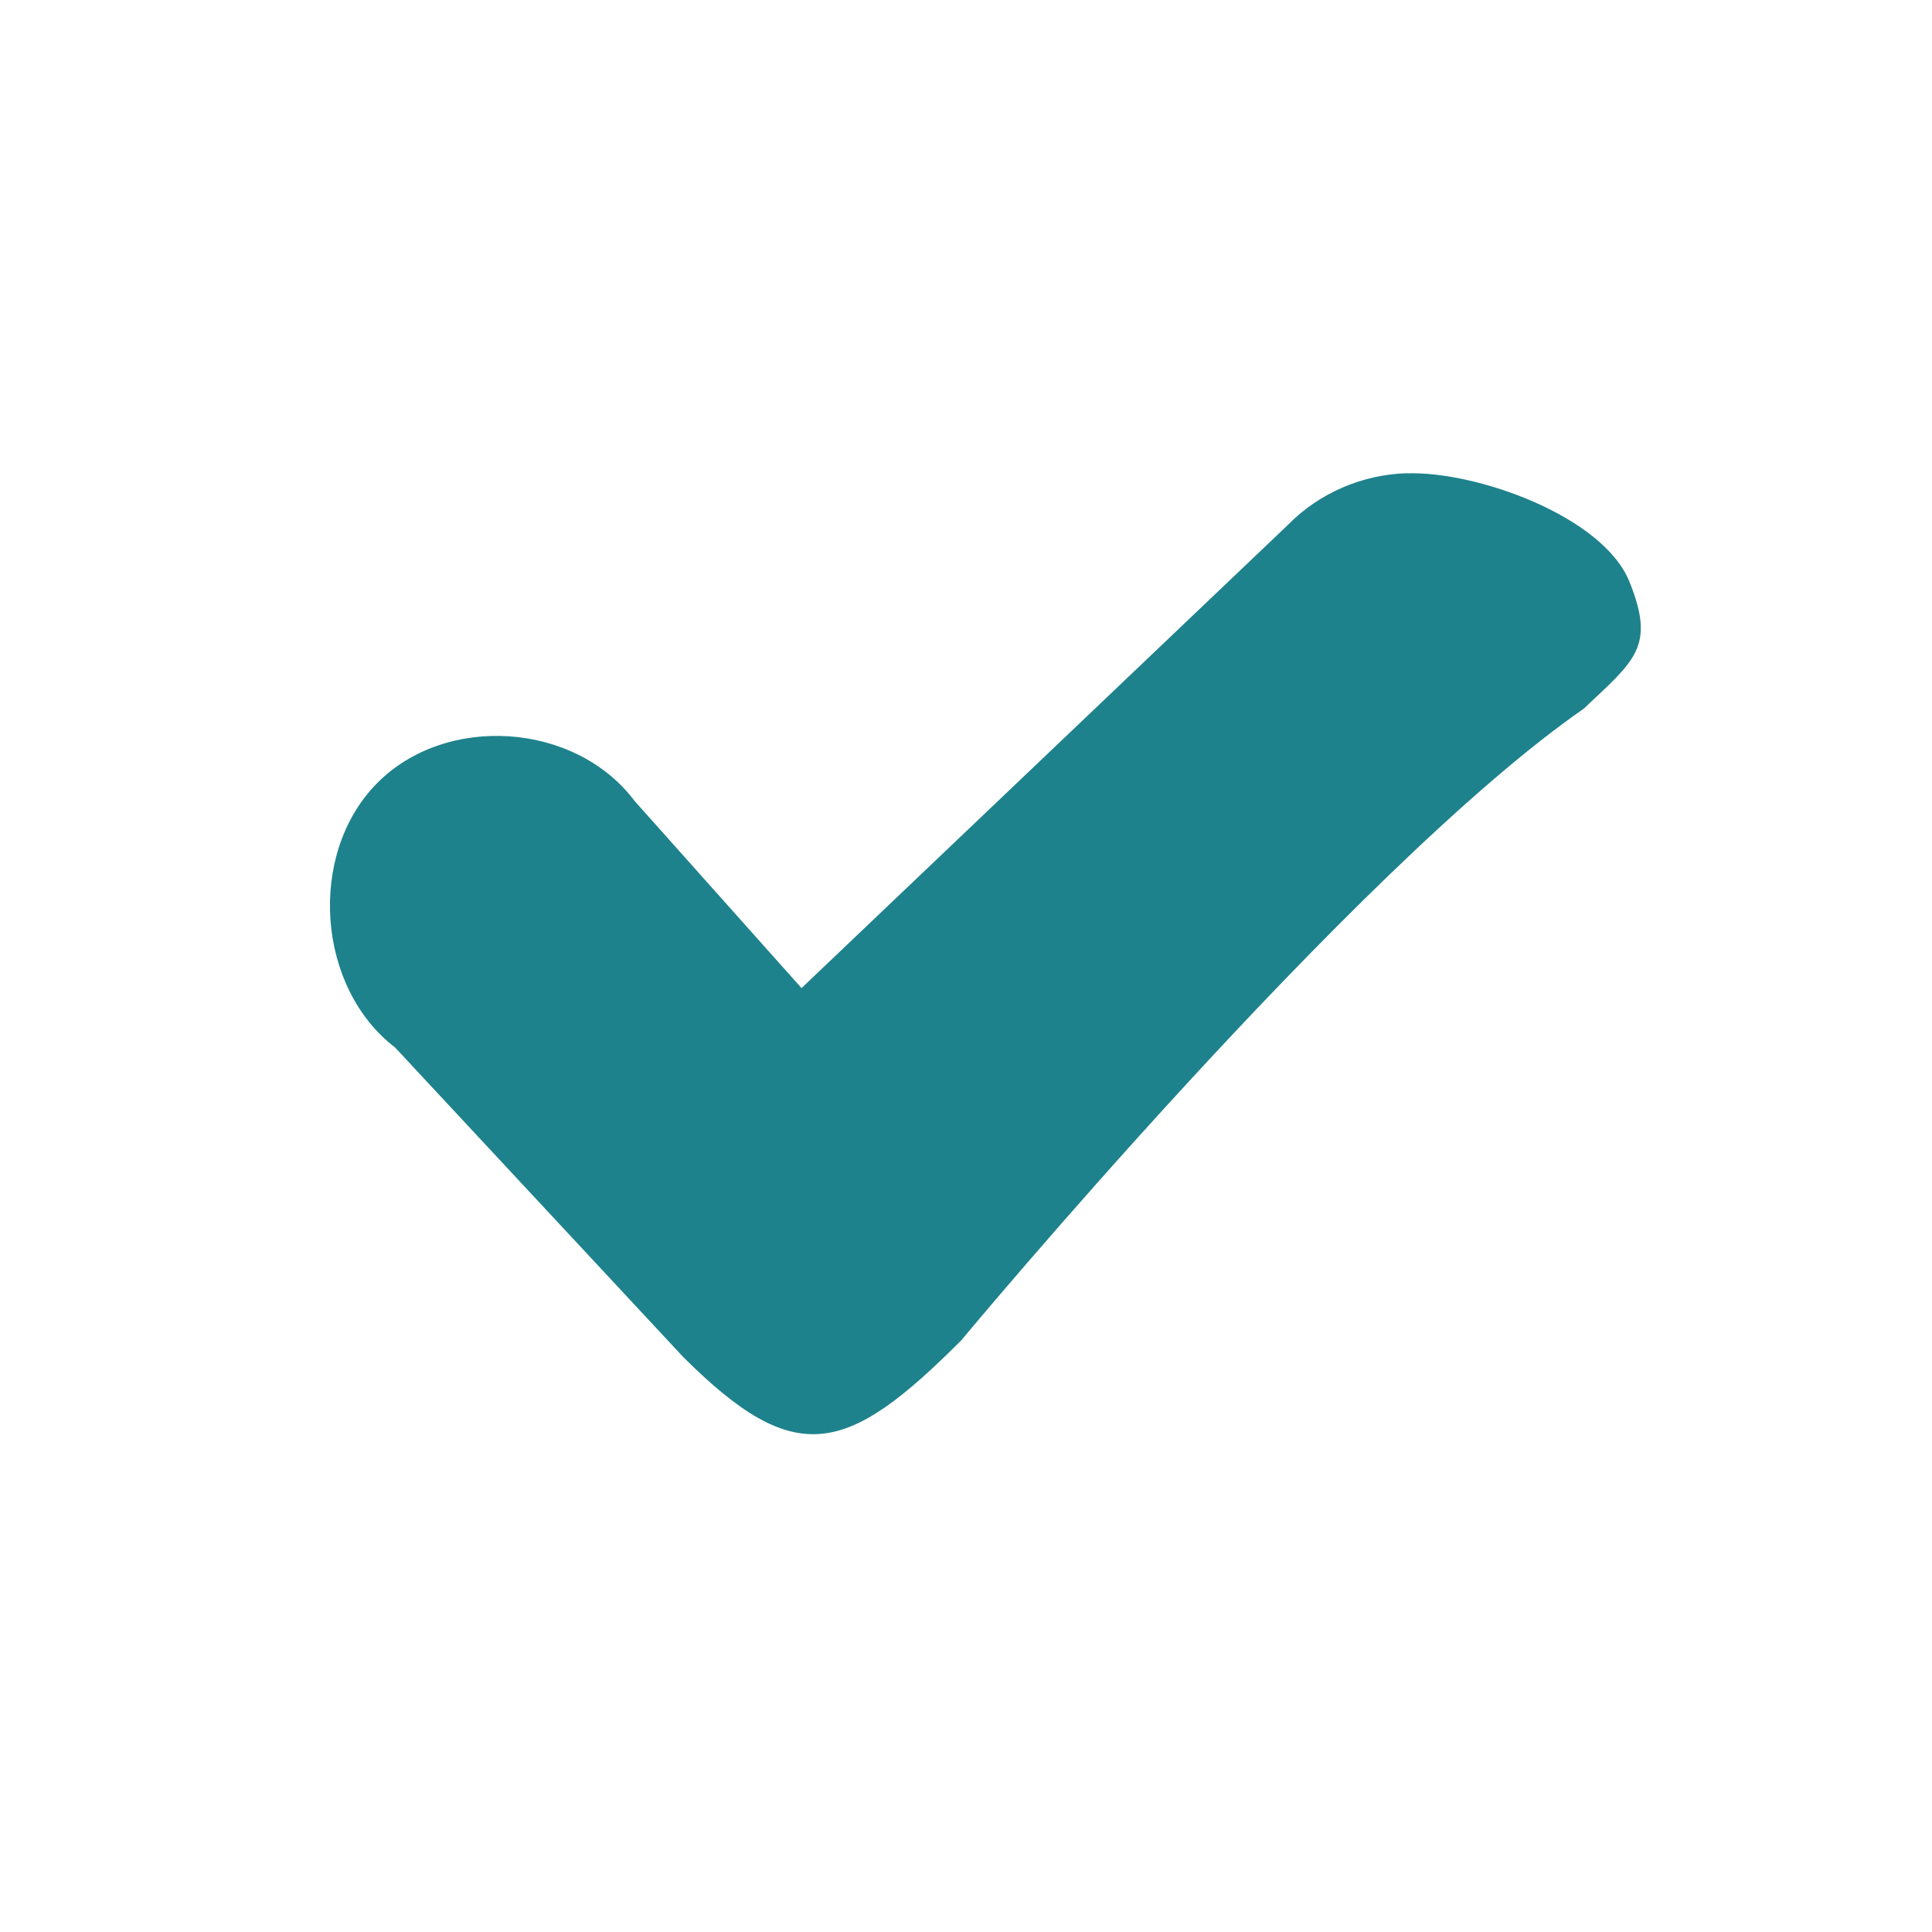
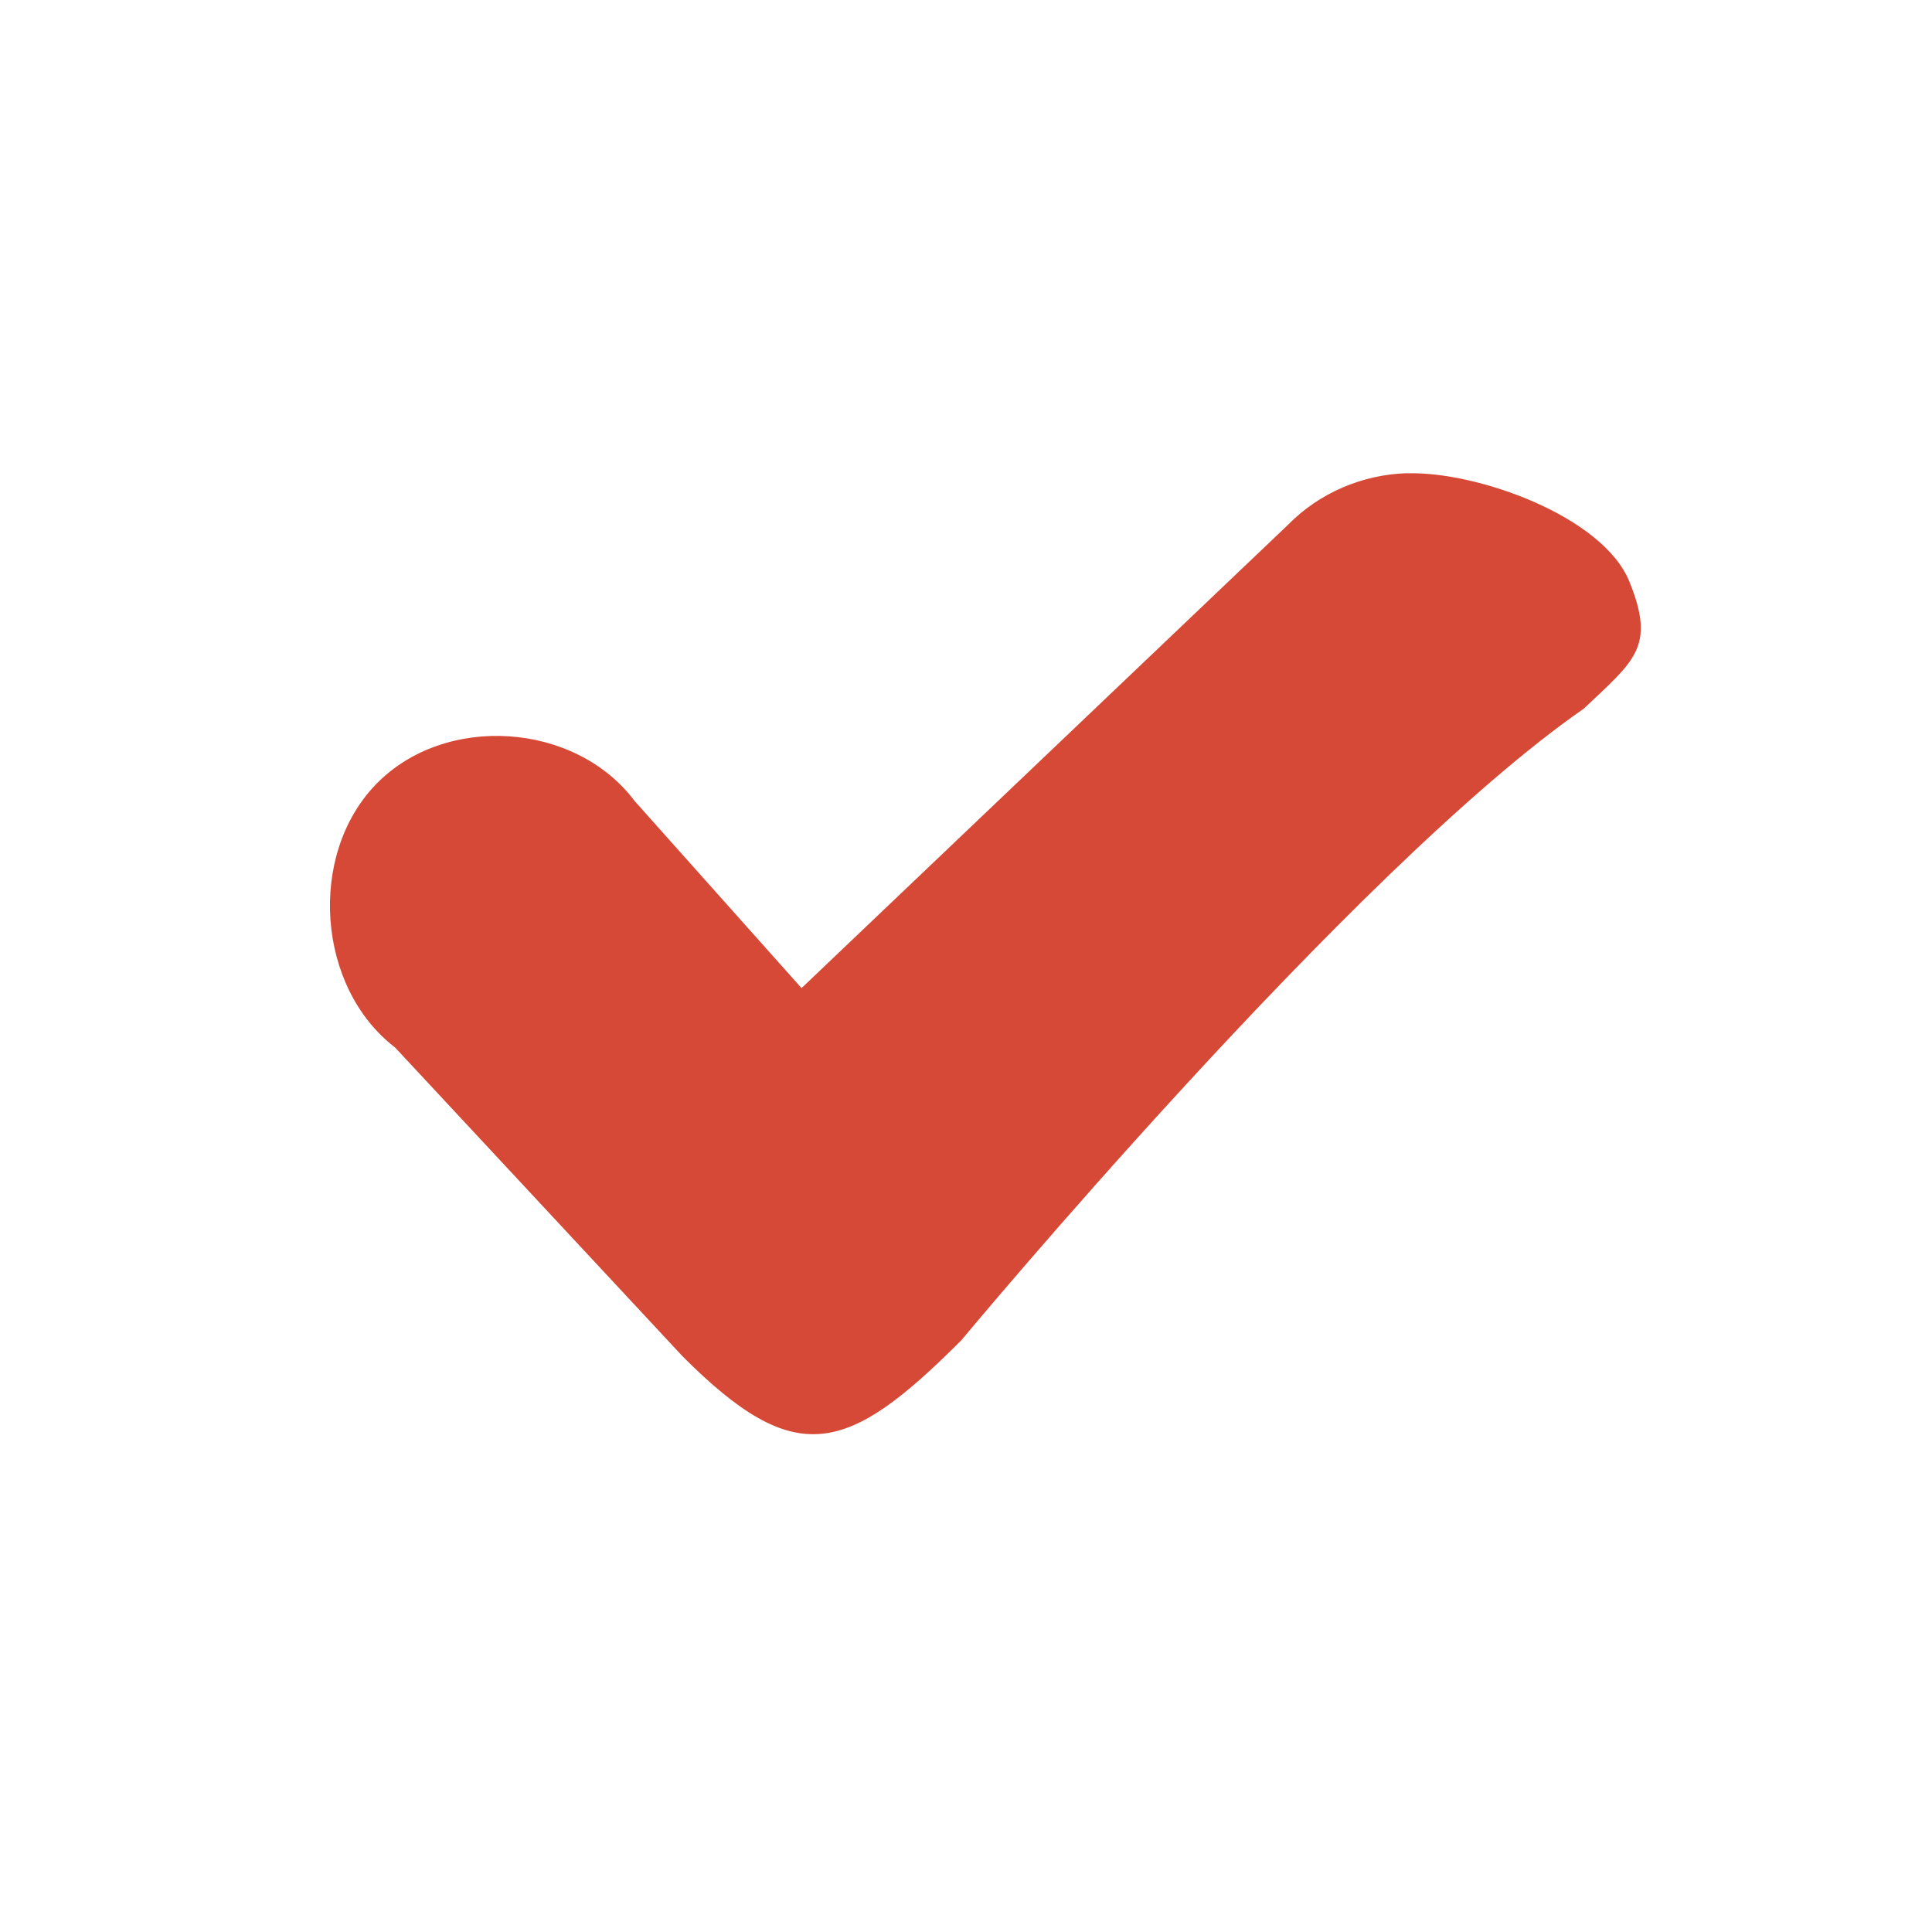
<svg xmlns="http://www.w3.org/2000/svg" viewBox="0 0 16 16">
  <g transform="translate(0 -1036.362)">
-     <path style="fill:#1e828c;line-height:normal;color:#000" d="m 11.653,1040.281 c -0.366,0.01 -0.727,0.162 -0.986,0.427 l -4.029,3.837 -1.382,-1.549 c -0.492,-0.656 -1.571,-0.727 -2.141,-0.14 -0.57,0.587 -0.491,1.685 0.157,2.181 l 2.383,2.56 c 0.937,0.937 1.359,0.812 2.305,-0.134 0,0 3.25,-3.91 5.156,-5.232 0.421,-0.399 0.597,-0.51 0.378,-1.052 -0.219,-0.542 -1.266,-0.916 -1.841,-0.897 z" />
+     <path style="fill:#d64937;line-height:normal;color:#000" d="m 11.653,1040.281 c -0.366,0.01 -0.727,0.162 -0.986,0.427 l -4.029,3.837 -1.382,-1.549 c -0.492,-0.656 -1.571,-0.727 -2.141,-0.14 -0.57,0.587 -0.491,1.685 0.157,2.181 l 2.383,2.56 c 0.937,0.937 1.359,0.812 2.305,-0.134 0,0 3.25,-3.91 5.156,-5.232 0.421,-0.399 0.597,-0.51 0.378,-1.052 -0.219,-0.542 -1.266,-0.916 -1.841,-0.897 z" />
  </g>
</svg>
